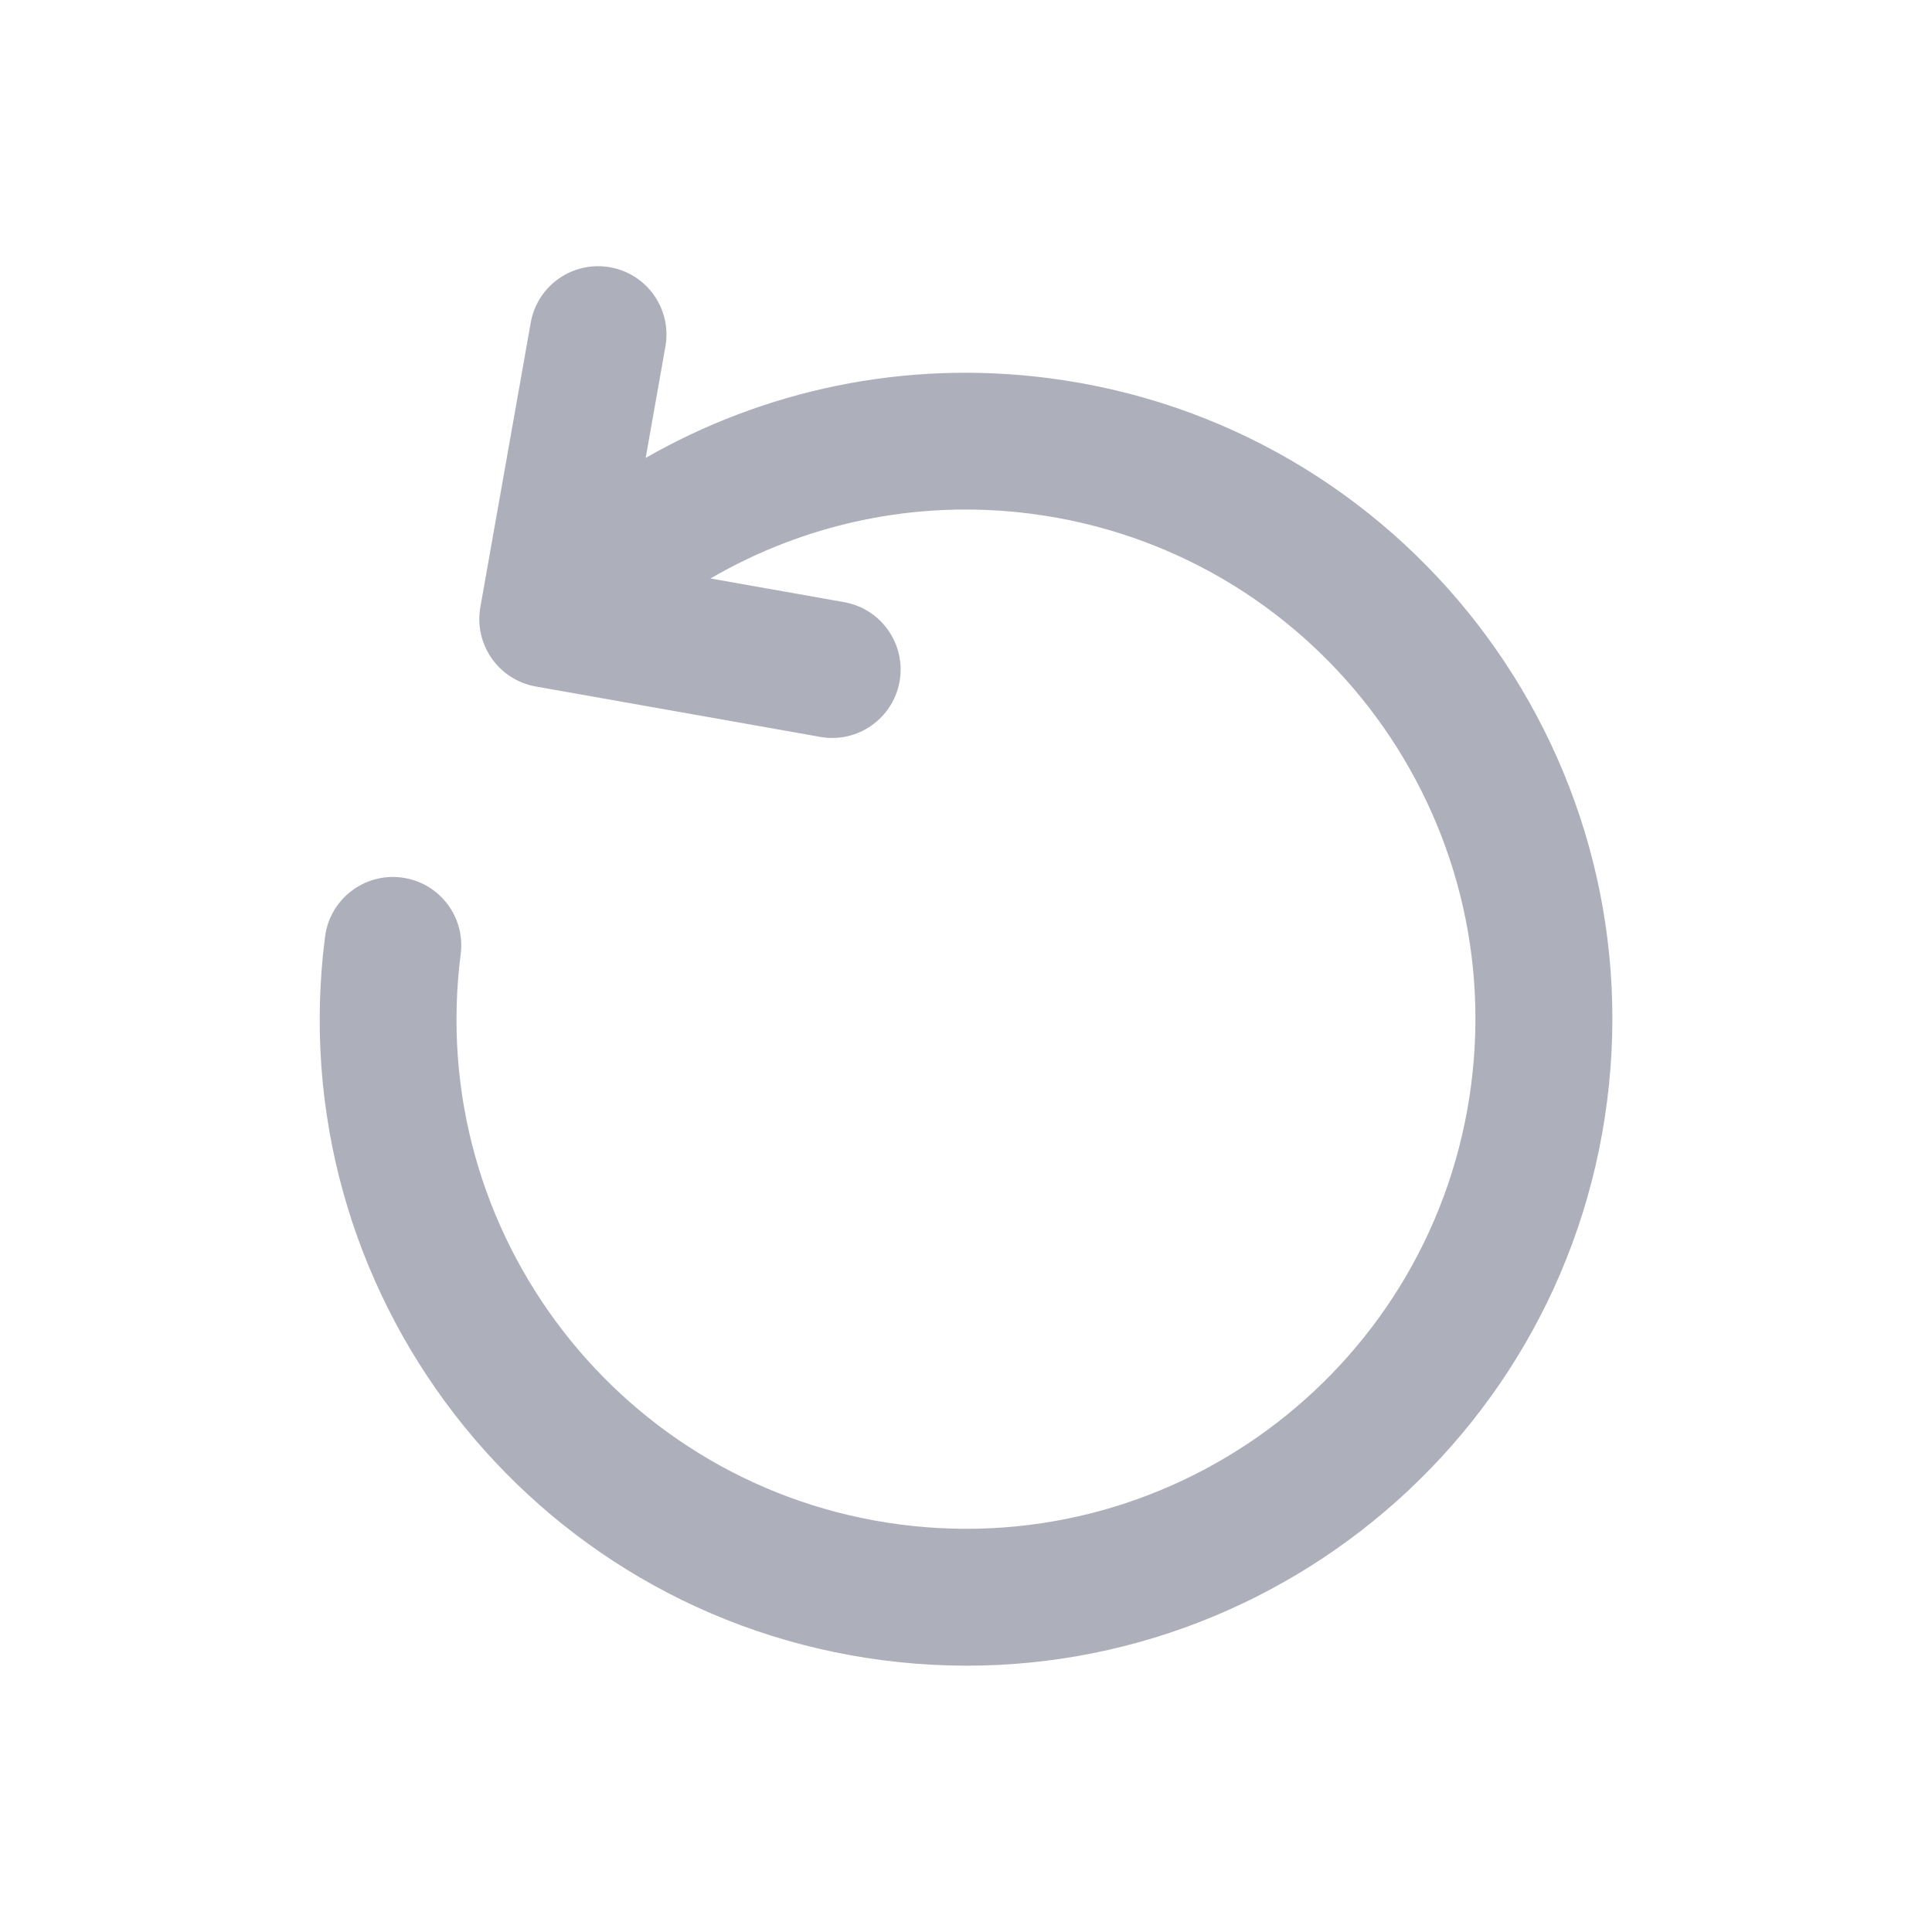
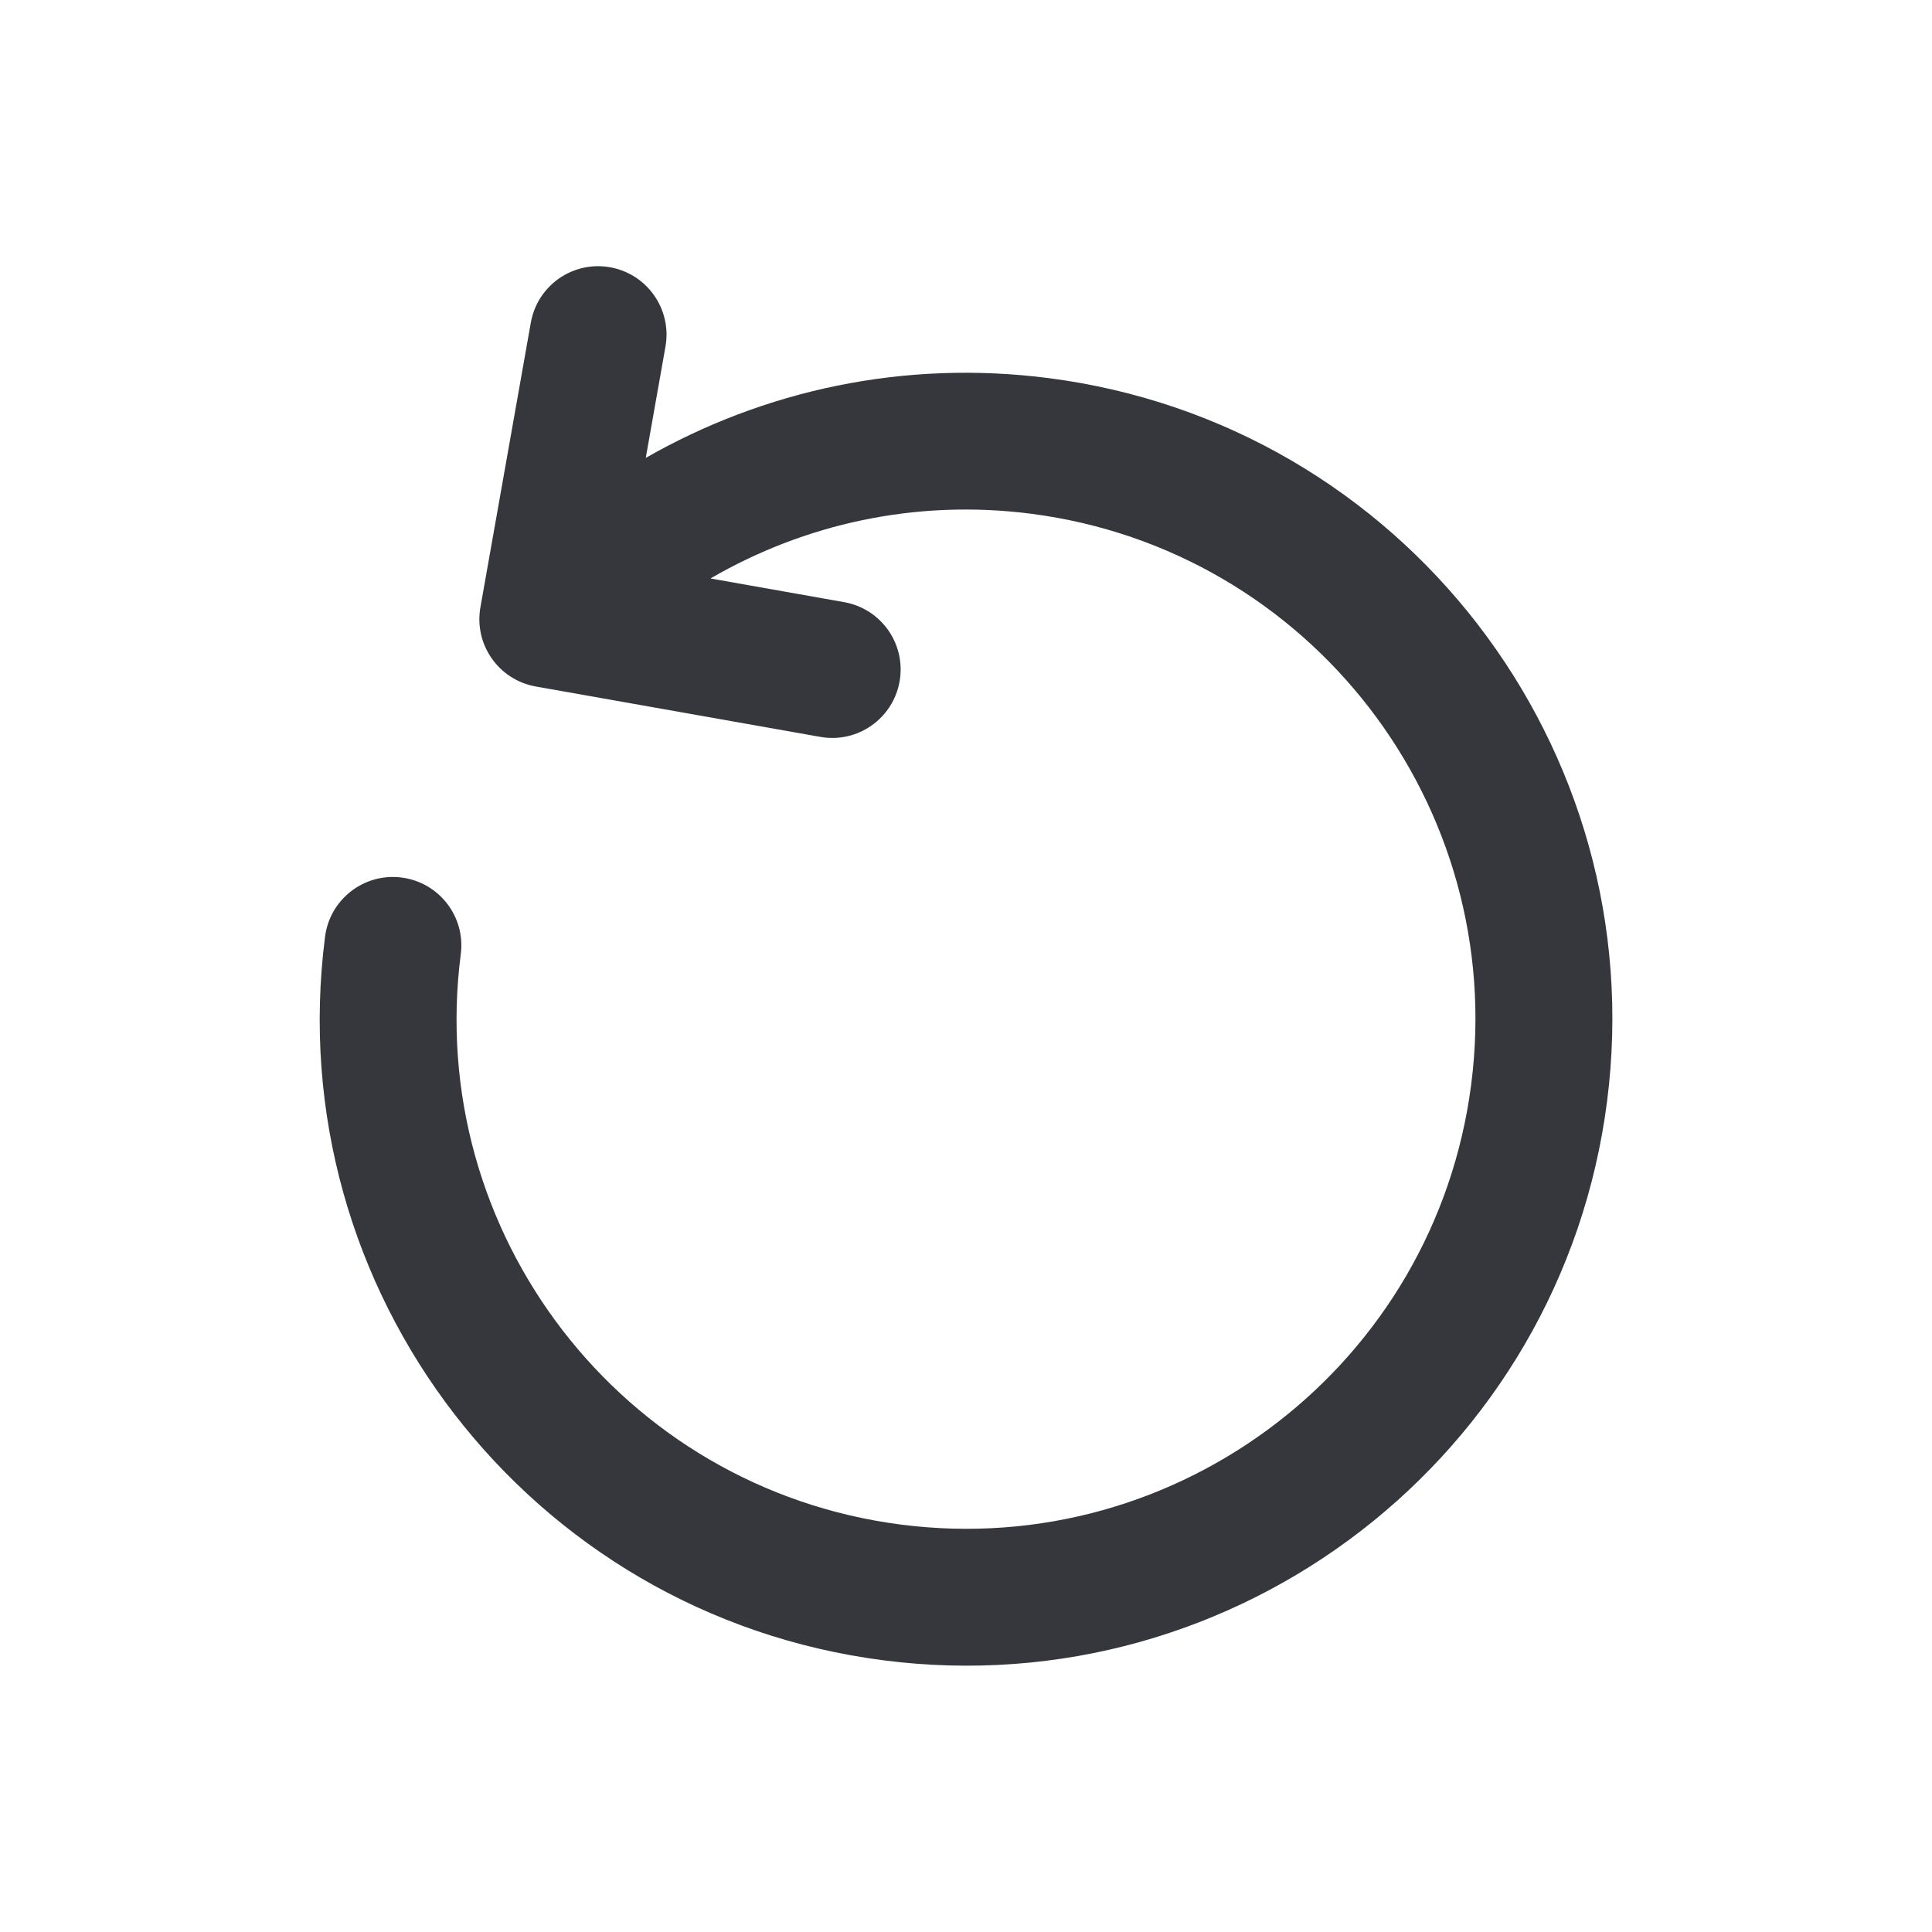
<svg xmlns="http://www.w3.org/2000/svg" width="24" height="24" viewBox="0 0 24 24" fill="none">
-   <path d="M6.593 4.008C6.675 3.546 7.116 3.238 7.578 3.32C8.04 3.402 8.348 3.842 8.266 4.304L8.021 5.688C9.485 4.851 11.223 4.465 13.025 4.697C17.422 5.263 20.529 9.288 19.963 13.686C19.396 18.084 15.372 21.192 10.974 20.625C6.577 20.059 3.472 16.033 4.038 11.635C4.098 11.17 4.524 10.841 4.989 10.901C5.455 10.961 5.783 11.386 5.723 11.852C5.277 15.319 7.725 18.492 11.191 18.939C14.657 19.385 17.83 16.936 18.276 13.469C18.722 10.002 16.274 6.829 12.808 6.382C11.373 6.197 9.988 6.51 8.826 7.186L10.486 7.48C10.948 7.562 11.256 8.003 11.175 8.465C11.093 8.927 10.652 9.236 10.19 9.154L6.656 8.528C6.194 8.446 5.886 8.006 5.967 7.543L6.593 4.008Z" fill="#ADAFBB" />
+   <path d="M6.594 4.008C6.676 3.546 7.116 3.238 7.578 3.32C8.04 3.402 8.348 3.842 8.267 4.304L8.022 5.688C9.485 4.851 11.224 4.465 13.026 4.697C17.423 5.263 20.529 9.288 19.963 13.686C19.397 18.084 15.372 21.192 10.975 20.625C6.577 20.059 3.472 16.033 4.038 11.635C4.098 11.17 4.524 10.841 4.989 10.901C5.455 10.961 5.784 11.386 5.724 11.852C5.277 15.319 7.726 18.492 11.192 18.939C14.657 19.385 17.83 16.936 18.276 13.469C18.723 10.002 16.274 6.829 12.809 6.382C11.373 6.197 9.989 6.51 8.826 7.186L10.486 7.48C10.949 7.562 11.257 8.003 11.175 8.465C11.093 8.927 10.653 9.236 10.191 9.154L6.656 8.528C6.194 8.446 5.886 8.006 5.968 7.543L6.594 4.008Z" fill="#35373C" />
</svg>
